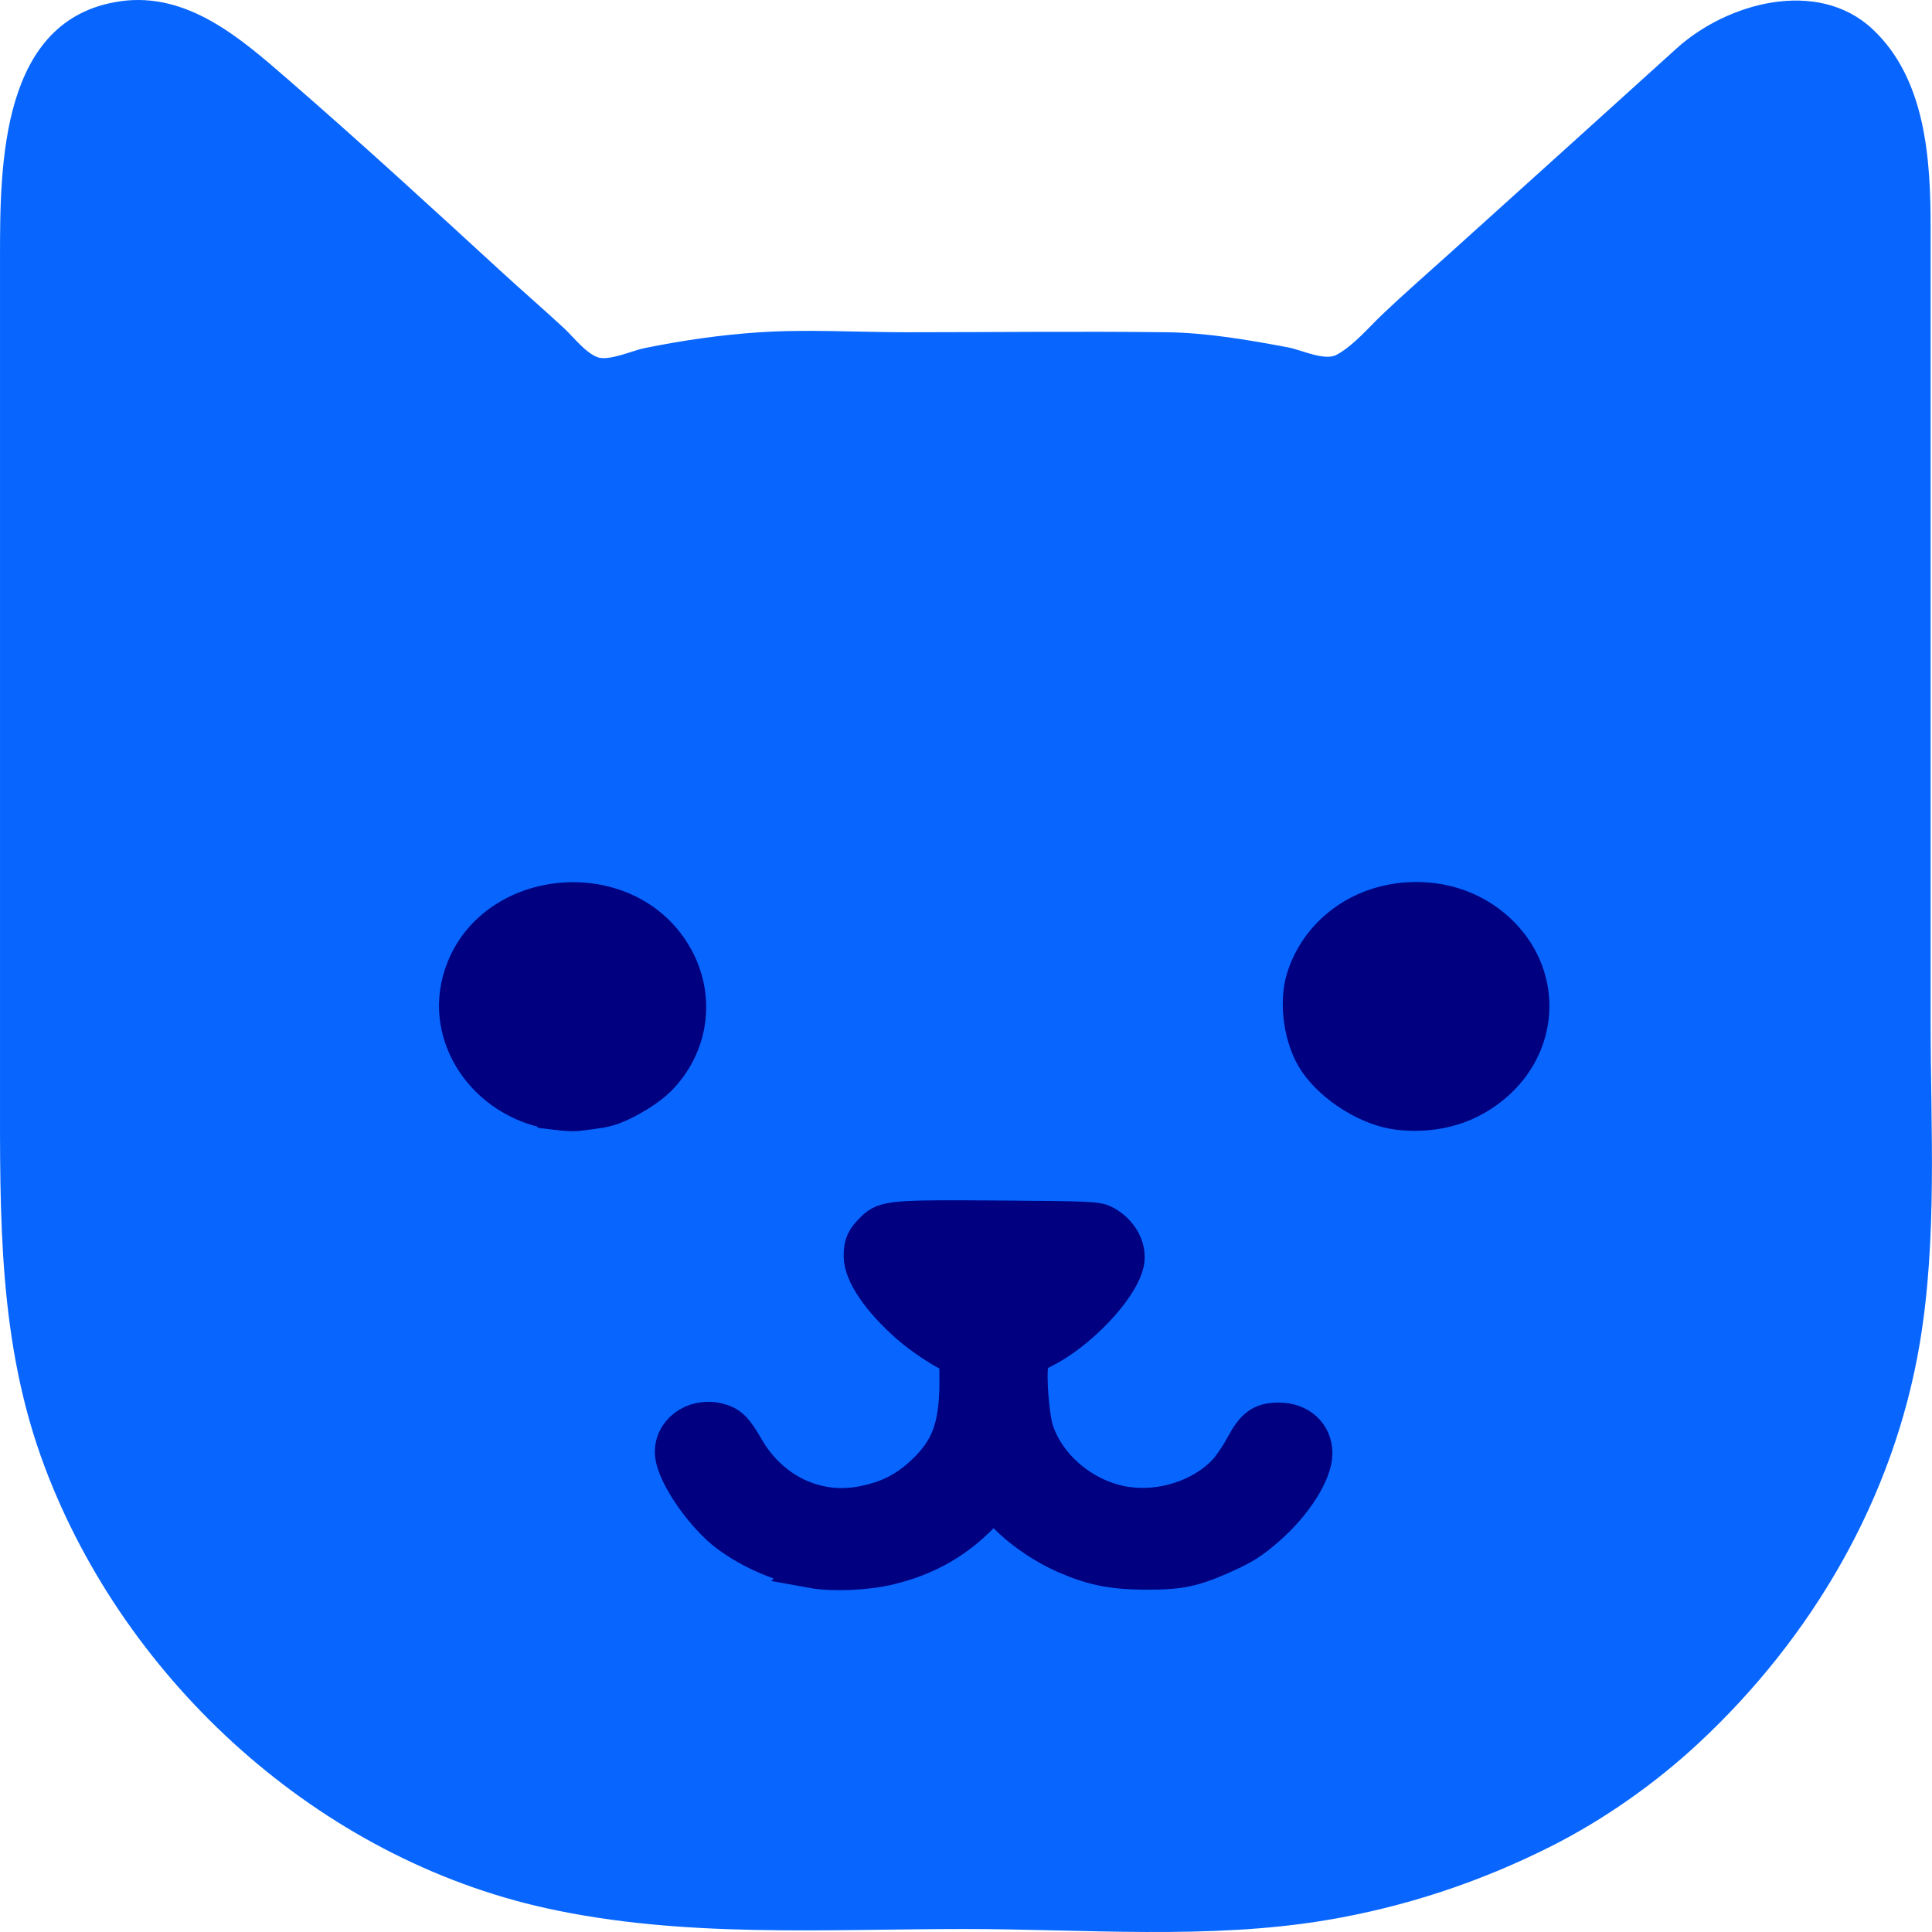
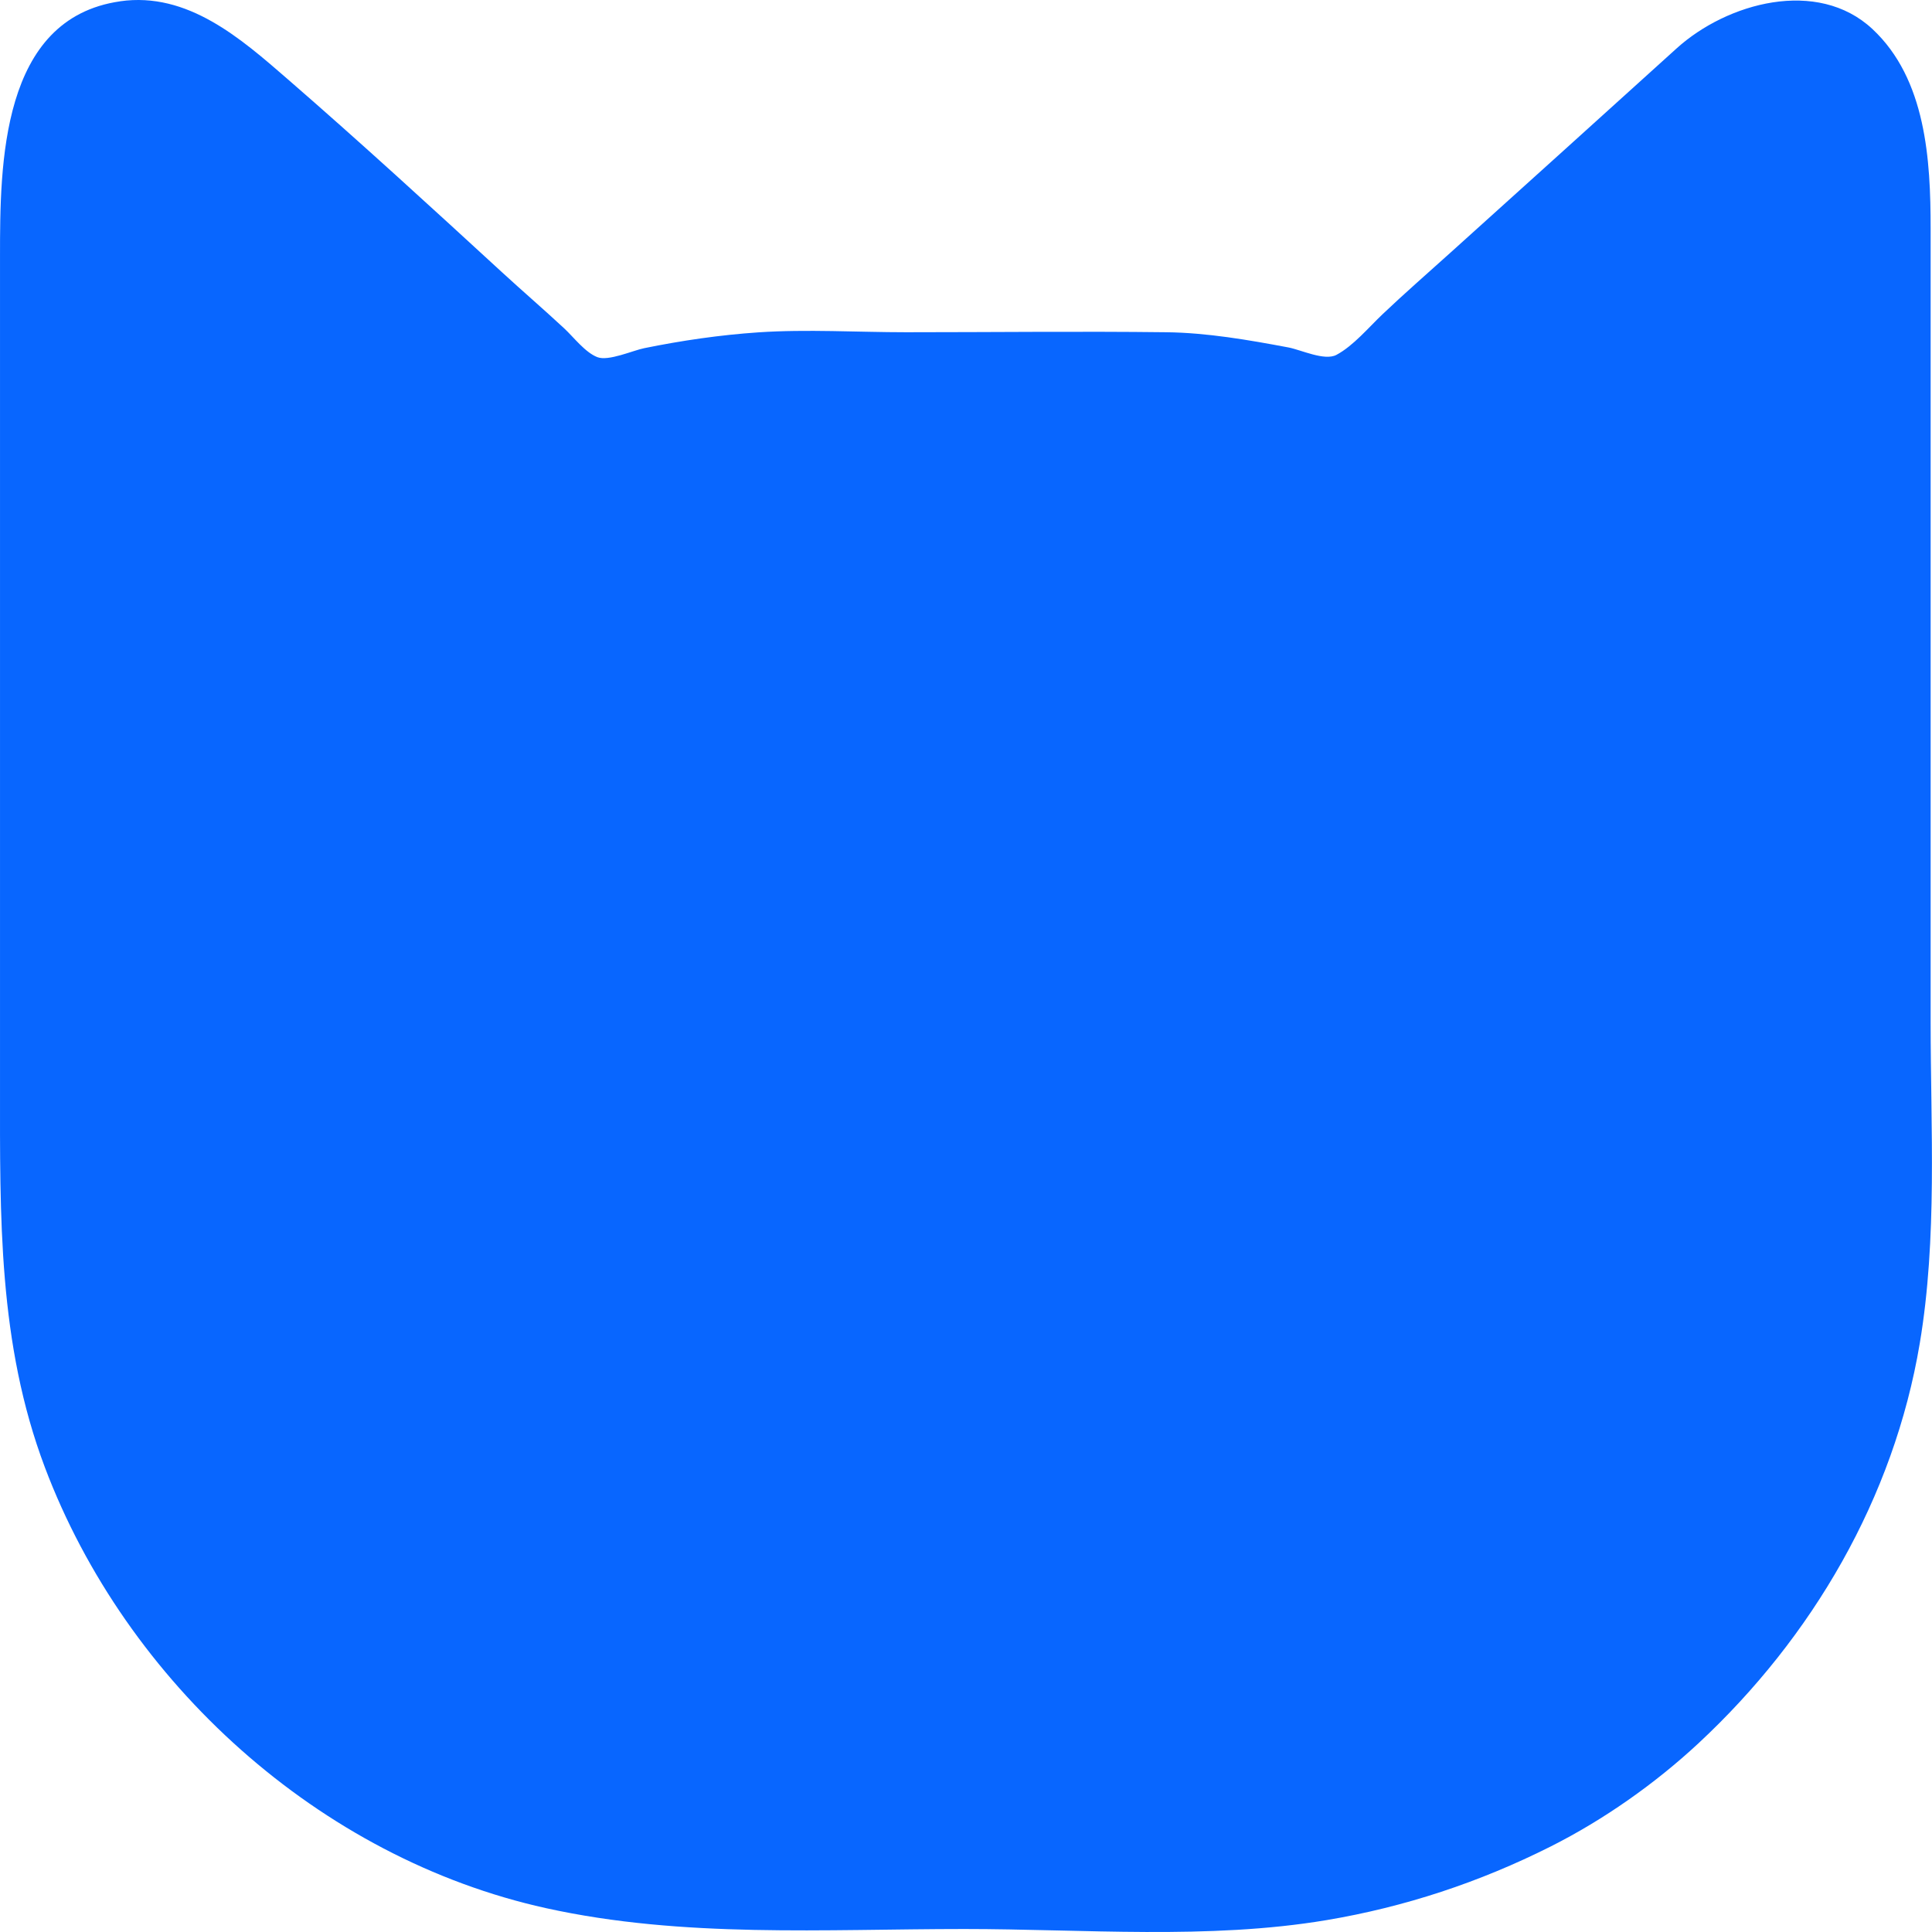
<svg xmlns="http://www.w3.org/2000/svg" version="1.1" id="svg2" width="1000" height="1000" viewBox="0 0 1000 1000">
  <defs id="defs6" />
  <g id="g8" />
  <path style="fill:#0866ff;fill-opacity:0.999;stroke:none;stroke-width:1.035" d="M 62.139,0.692 C 0.322,9.559 0.007,85.239 0.007,132.653 v 429.281 c 0,67.62 -1.053,133.222 23.224,197.57 42.077,111.458 142.081,202.271 259.476,228.172 70.884,15.628 144.275,10.778 216.424,10.778 61.656,0 126.48,5.627 187.433,-4.594 40.499,-6.784 79.318,-19.634 115.978,-38.076 27.472,-13.82 54.146,-32.585 76.629,-53.508 58.94,-54.857 101.067,-126.935 114.488,-206.905 9.196,-54.731 5.631,-111.231 5.631,-166.539 V 313.676 118.174 c 0,-35.268 -2.326,-77.208 -30.121,-103.143 -28.458,-26.552 -75.302,-13.602 -101.391,10.049 -38.934,35.298 -77.996,70.476 -117.012,105.682 -11.745,10.594 -23.747,21.04 -35.208,31.935 -7.137,6.774 -15.086,16.324 -23.818,20.979 -6.162,3.28 -18.32,-2.608 -24.855,-3.84 -20.645,-3.888 -42.143,-7.619 -63.166,-7.868 -44.856,-0.54 -89.757,0 -134.618,0 -25.357,0 -51.332,-1.642 -76.627,0.061 -19.797,1.345 -39.564,4.224 -59.025,8.186 -6.005,1.223 -18.503,6.865 -24.257,4.648 -6.31,-2.432 -12.289,-10.371 -17.166,-14.902 -10.554,-9.805 -21.49,-19.22 -32.101,-28.966 C 223.38,107.417 186.604,73.687 149.125,41.162 124.843,20.093 97.234,-4.368 62.139,0.666 Z" id="path971" />
-   <path style="fill:#000080;stroke:#000080;stroke-width:20.832;stroke-miterlimit:4;stroke-dasharray:none;stroke-opacity:1" d="m 420.603,811.627 c -15.801,-2.892 -30.781,-9.224 -42.912,-18.138 -12.47,-9.166 -27.001,-29.948 -28.216,-40.359 -1.285,-10.997 9.982,-19.526 21.88,-16.563 5.799,1.433 8.232,3.832 13.866,13.611 12.998,22.55 36.77,34.042 60.965,29.47 13.266,-2.509 22.672,-7.122 32.003,-15.7 14.013,-12.882 18.484,-24.884 18.484,-49.633 0,-11.927 -0.137,-13.122 -2.144,-13.692 -4.36,-1.276 -16.547,-9.258 -23.564,-15.437 -14.784,-13.021 -23.878,-26.375 -23.878,-35.068 0,-5.873 1.102,-8.305 5.954,-13.012 5.538,-5.384 9.211,-5.687 64.48,-5.305 44.763,0.308 49.941,0.524 53.215,2.167 8.006,4.029 12.681,12.343 11.015,19.593 -3.039,13.213 -24.28,35.457 -42.407,44.408 -6.018,2.97 -6.394,3.393 -7.144,7.99 -1.165,7.25 0.528,27.996 2.886,35.077 6.578,19.729 26.209,35.71 47.798,38.909 18.786,2.782 39.657,-4.048 52.091,-17.047 2.604,-2.72 6.815,-8.853 9.361,-13.62 5.463,-10.248 9.085,-12.91 17.567,-12.901 10.182,0.01 17.323,6.508 17.333,15.781 0.01,9.78 -10.153,25.702 -24.227,37.963 -7.532,6.563 -11.831,9.314 -21.071,13.495 -16.337,7.392 -23.16,8.861 -40.911,8.784 -16.836,-0.046 -27.244,-2.136 -41.034,-8.146 -13.861,-6.046 -28.039,-16.625 -35.385,-26.399 l -1.95,-2.593 -4.72,5.185 c -13.998,15.366 -29.65,24.604 -50.039,29.53 -11.581,2.798 -29.024,3.527 -39.301,1.655 z M 288.67,574.549 c -33.998,-4.133 -57.376,-35.342 -49.497,-66.082 12.562,-49.039 85.674,-56.665 109.786,-11.454 10.811,20.269 7.155,44.284 -9.224,60.635 -4.828,4.822 -15.578,11.441 -22.85,14.067 -4.02,1.456 -6.962,1.982 -18.555,3.338 -1.554,0.137 -5.898,-0.031 -9.66,-0.501 z m 435.647,-0.092 c -14.873,-1.636 -32.915,-12.673 -41.842,-25.625 -7.55,-10.945 -10.307,-29.799 -6.216,-42.473 7.222,-22.387 27.727,-37.714 52.565,-39.291 17.459,-1.092 33.672,4.497 45.811,15.84 22.728,21.236 22.534,54.993 -0.441,76.086 -13.318,12.231 -30.553,17.573 -49.876,15.463 z" id="path1063" />
</svg>
